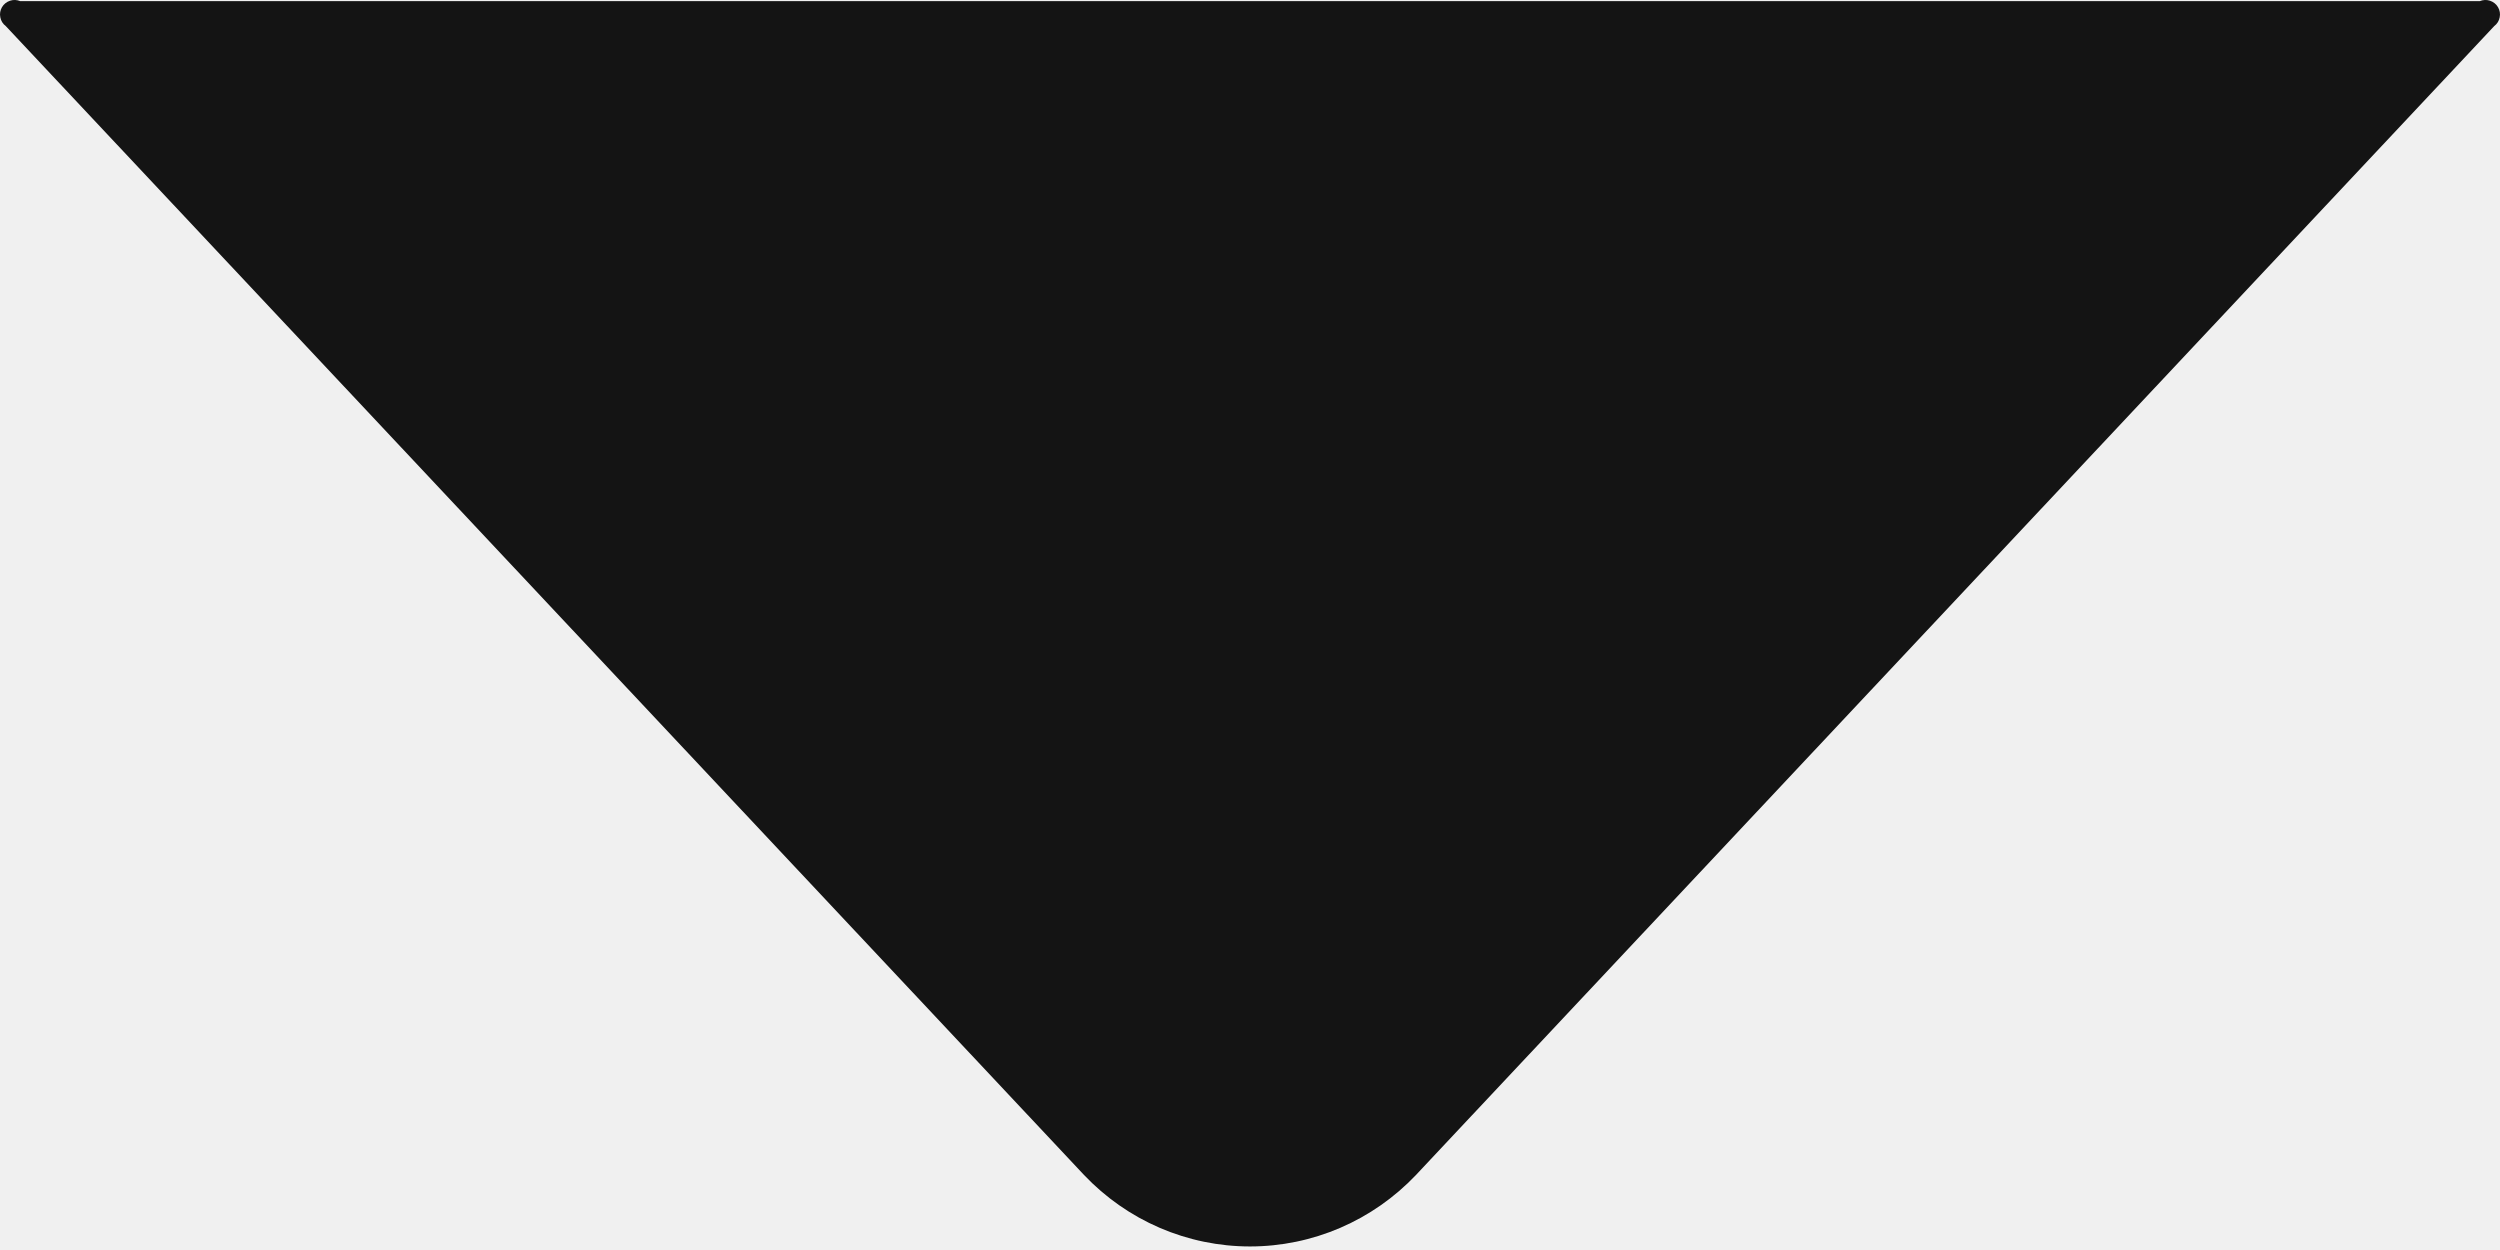
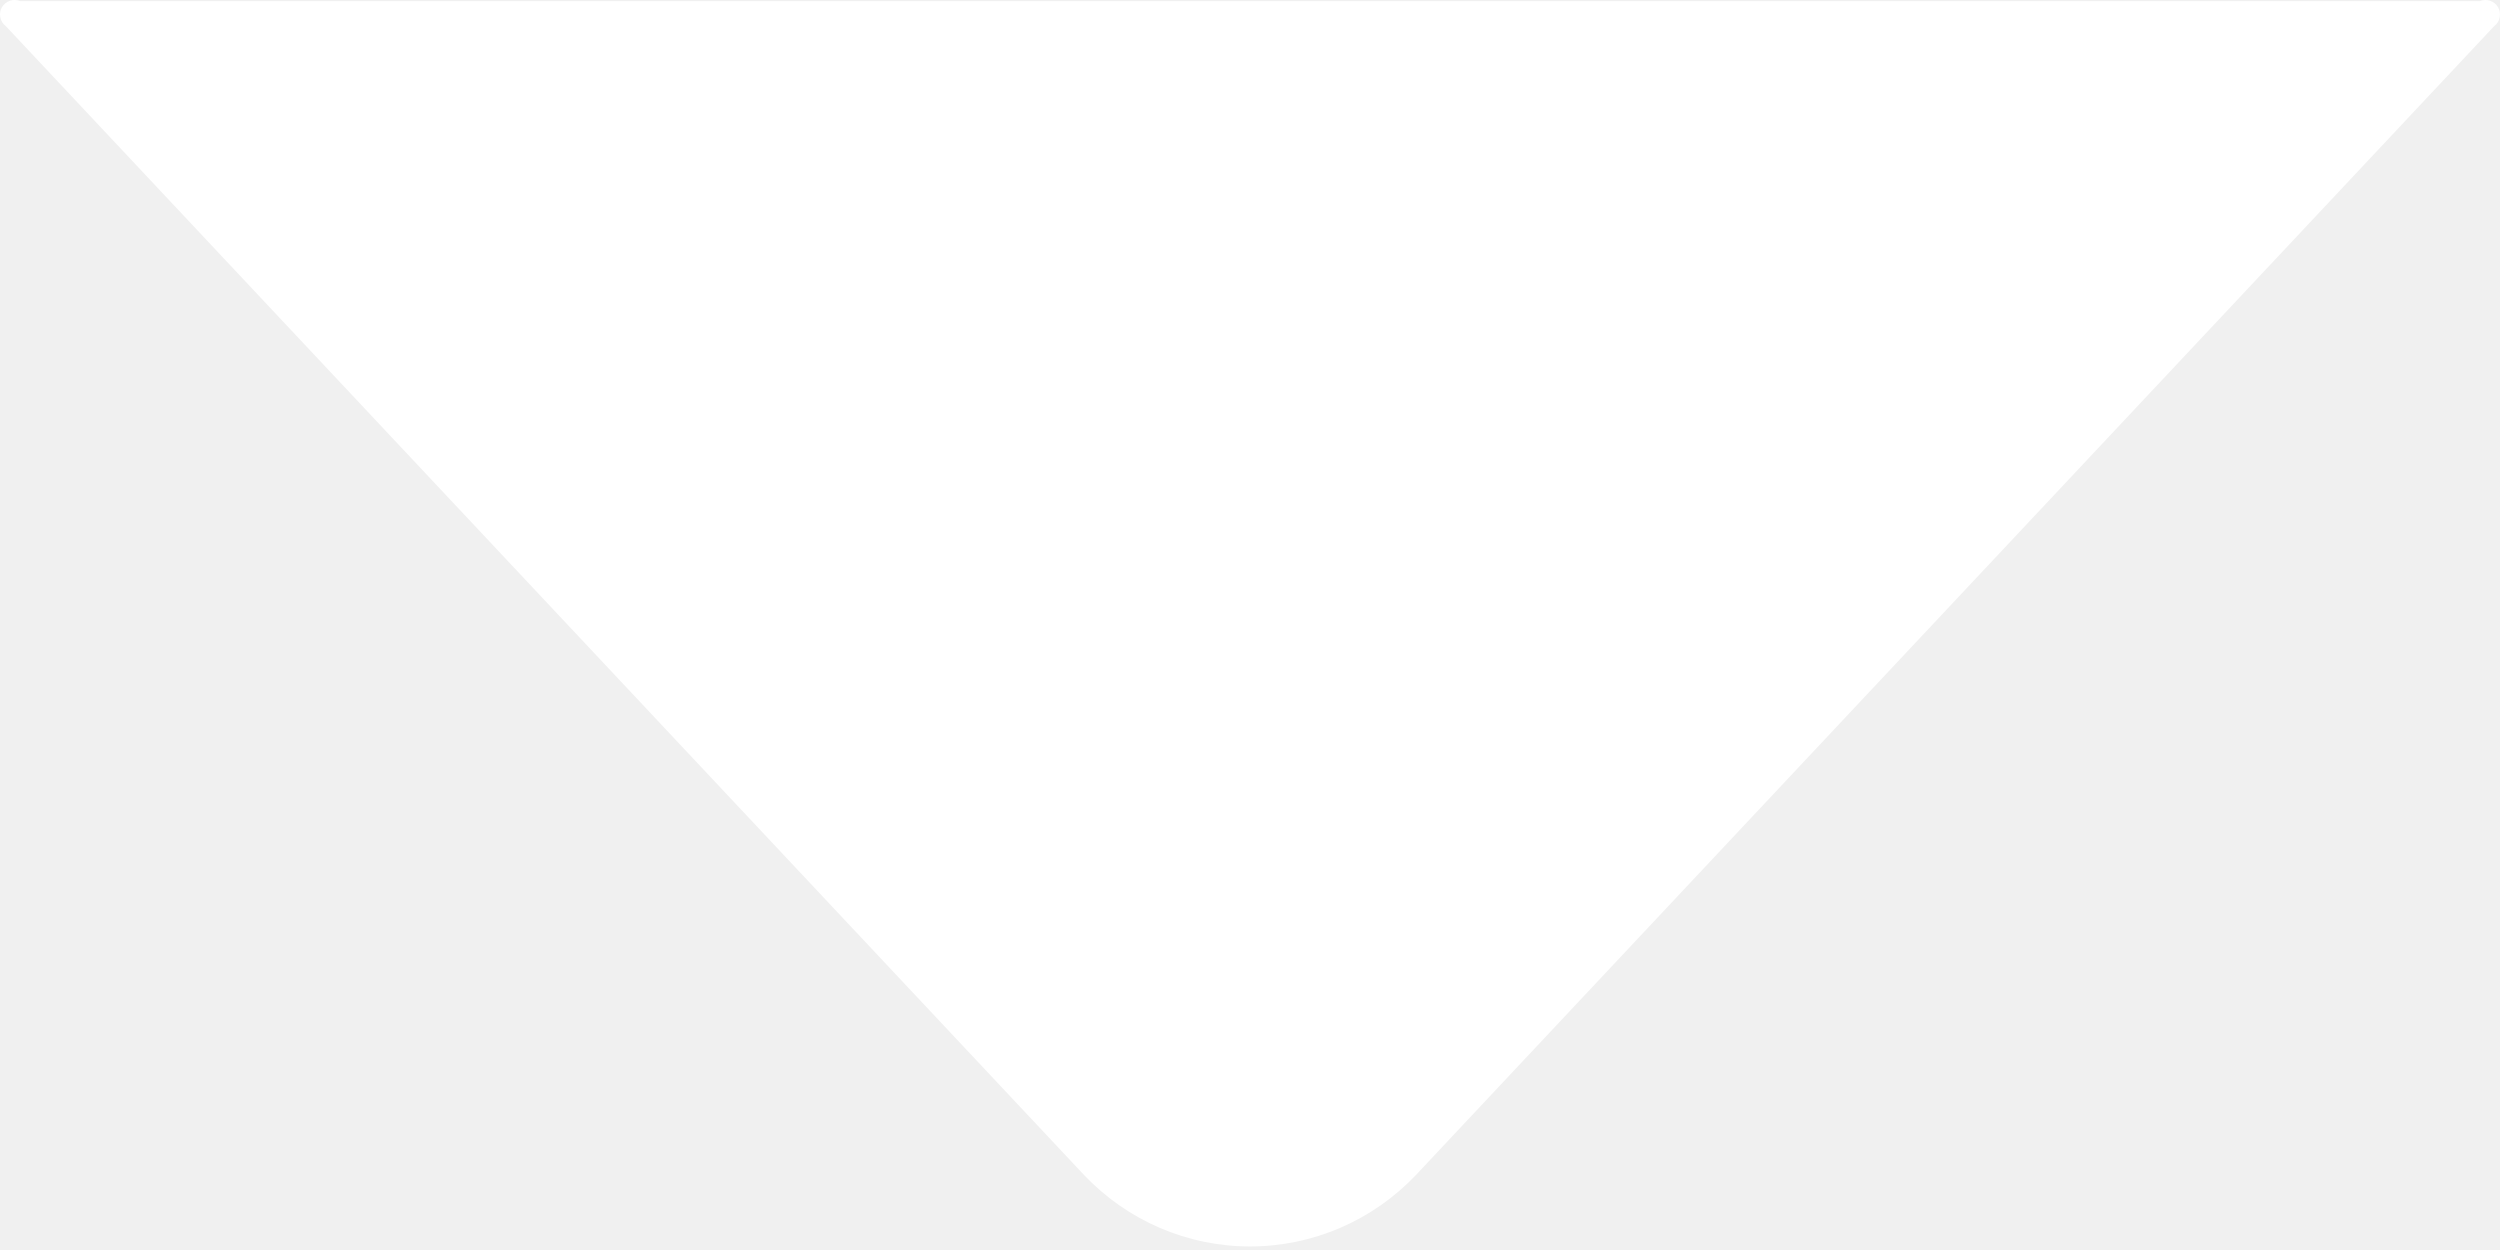
<svg xmlns="http://www.w3.org/2000/svg" width="24" height="12" viewBox="0 0 24 12" fill="none">
-   <path d="M13.593 11.28L23.945 0.25C23.972 0.23 23.991 0.2 23.997 0.166C24.004 0.133 23.998 0.098 23.981 0.069C23.964 0.04 23.937 0.018 23.904 0.007C23.872 -0.004 23.837 -0.002 23.806 0.011H0.194C0.163 -0.002 0.128 -0.004 0.096 0.007C0.063 0.018 0.036 0.04 0.019 0.069C0.002 0.098 -0.004 0.133 0.003 0.166C0.009 0.2 0.028 0.23 0.055 0.25L10.407 11.28C10.612 11.496 10.859 11.669 11.133 11.787C11.407 11.905 11.702 11.966 12 11.966C12.298 11.966 12.593 11.905 12.867 11.787C13.141 11.669 13.388 11.496 13.593 11.28Z" fill="#141414" />
+   <path d="M13.593 11.28L23.945 0.25C23.972 0.23 23.991 0.2 23.997 0.166C24.004 0.133 23.998 0.098 23.981 0.069C23.964 0.04 23.937 0.018 23.904 0.007C23.872 -0.004 23.837 -0.002 23.806 0.011H0.194C0.163 -0.002 0.128 -0.004 0.096 0.007C0.063 0.018 0.036 0.04 0.019 0.069C0.002 0.098 -0.004 0.133 0.003 0.166C0.009 0.2 0.028 0.23 0.055 0.25L10.407 11.28C10.612 11.496 10.859 11.669 11.133 11.787C11.407 11.905 11.702 11.966 12 11.966C12.298 11.966 12.593 11.905 12.867 11.787C13.141 11.669 13.388 11.496 13.593 11.28Z" fill="#ffffff" />
</svg>
